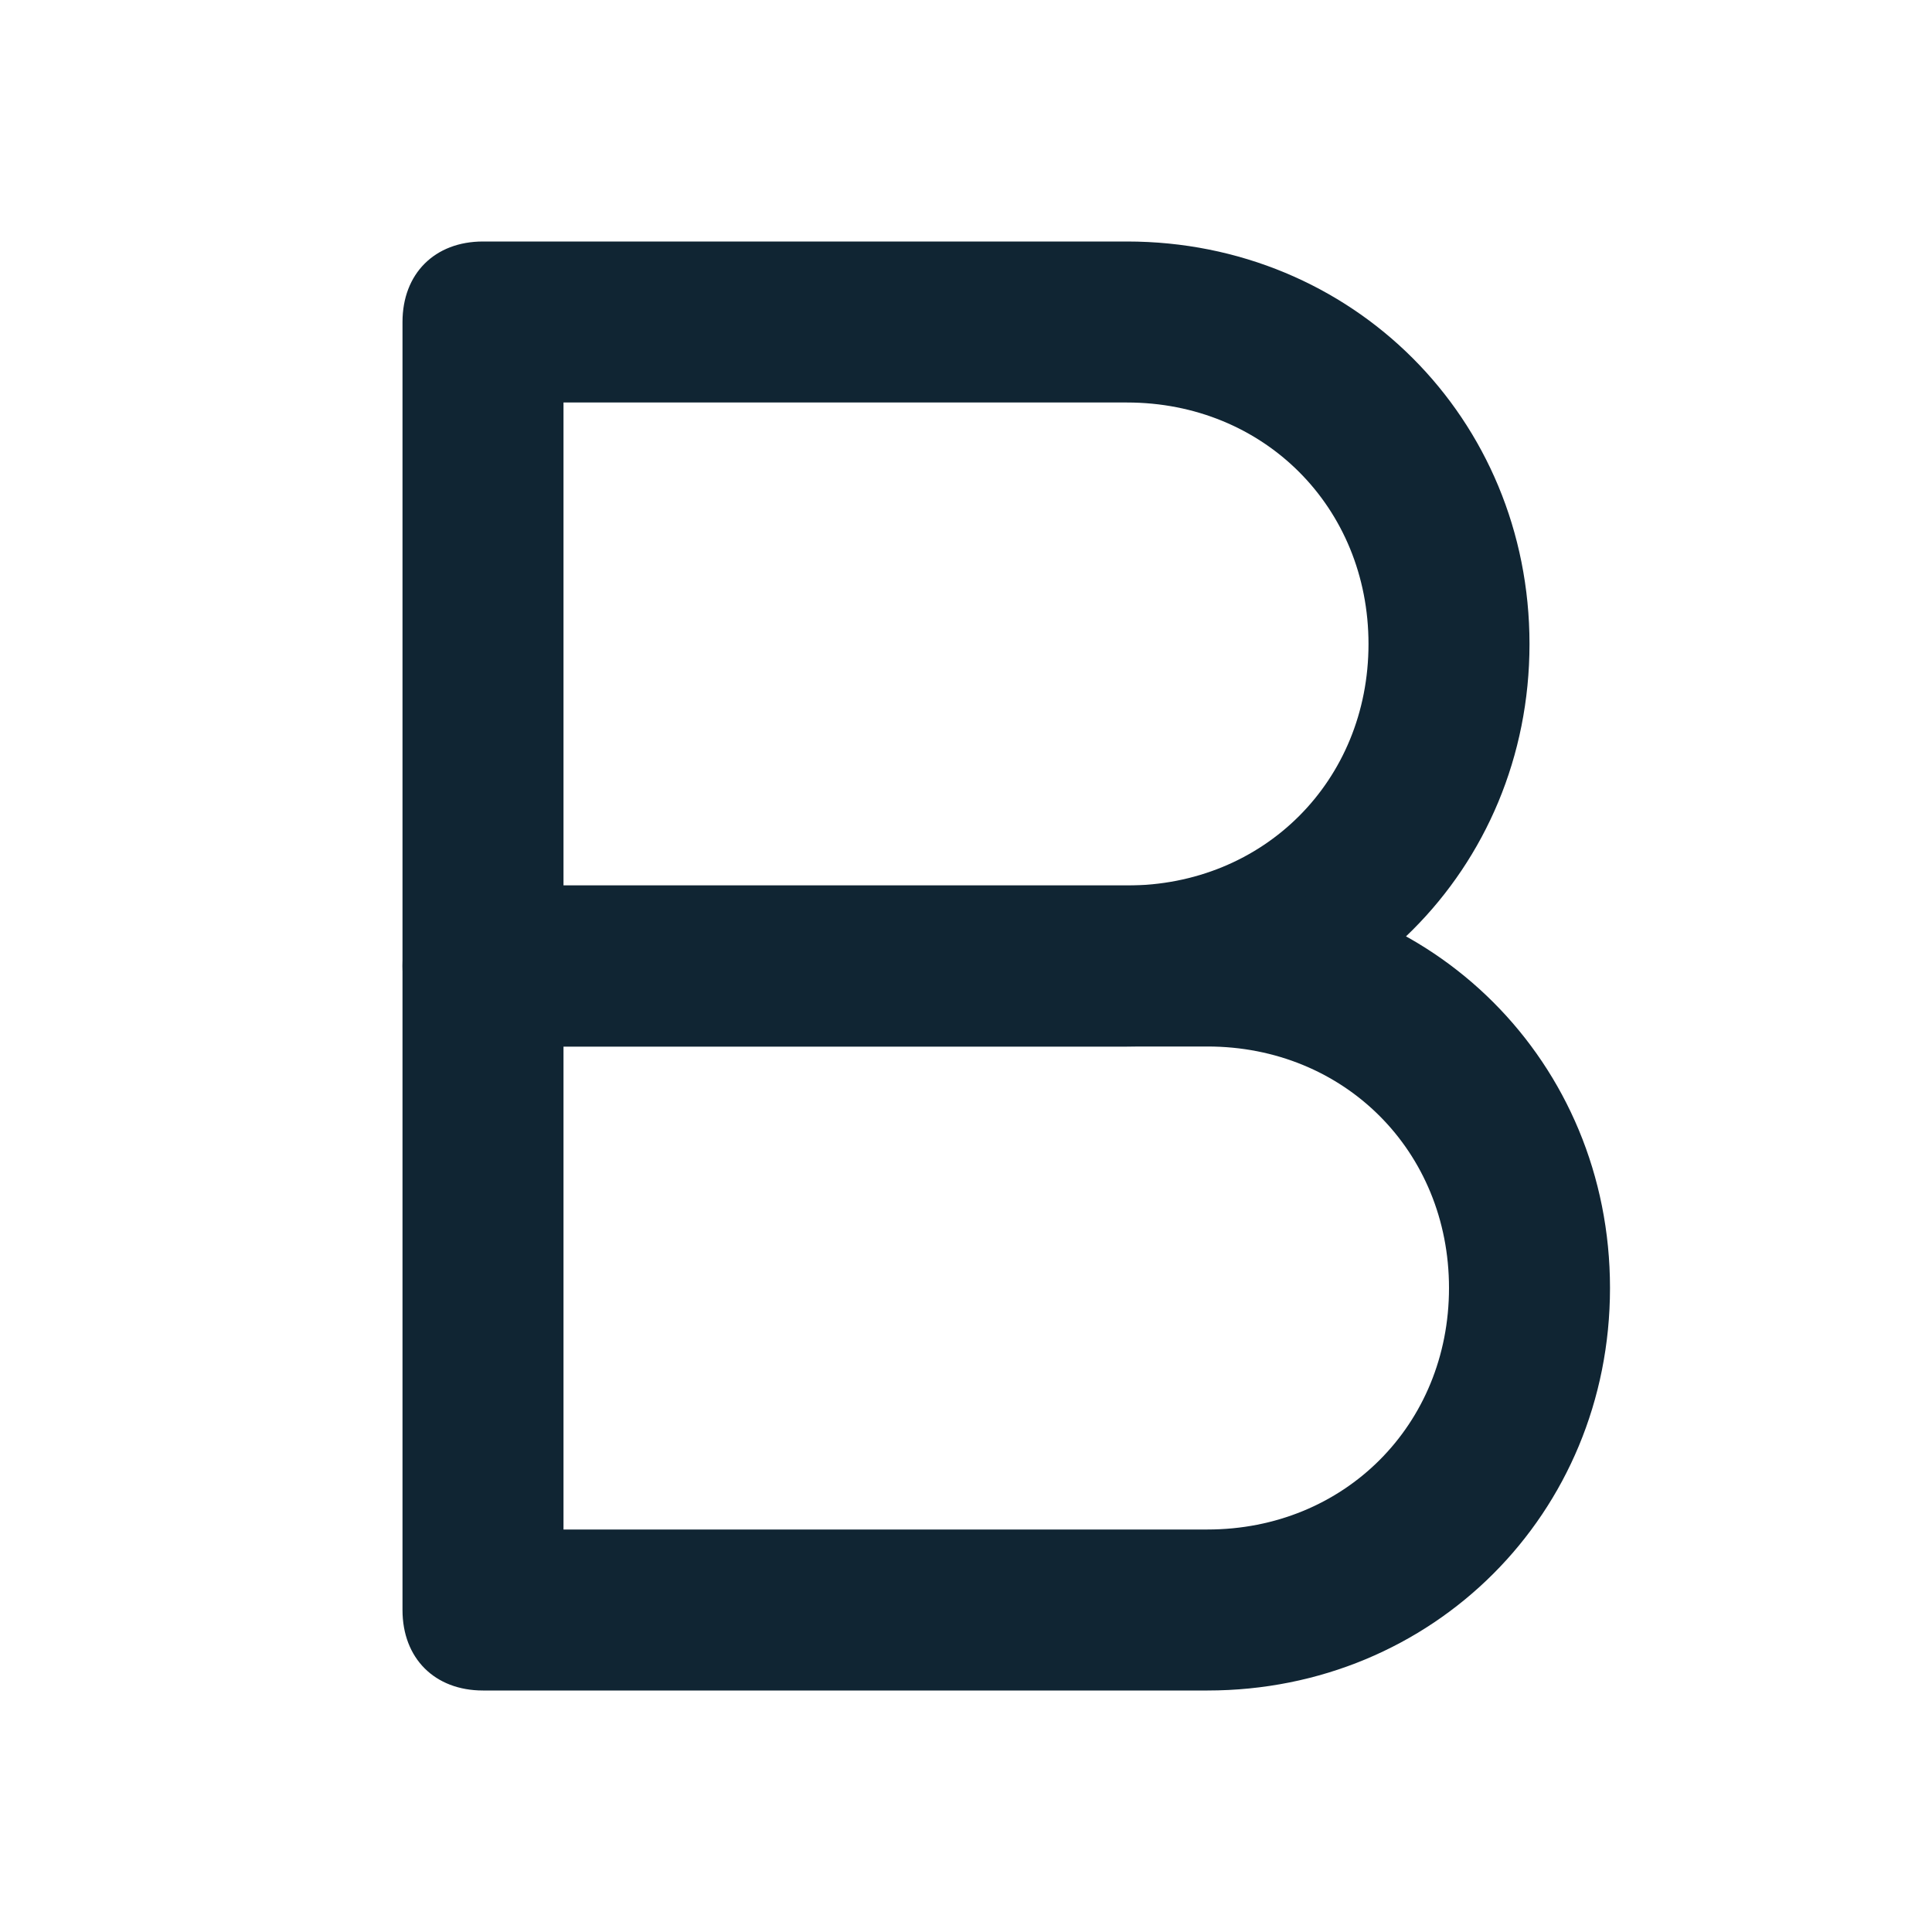
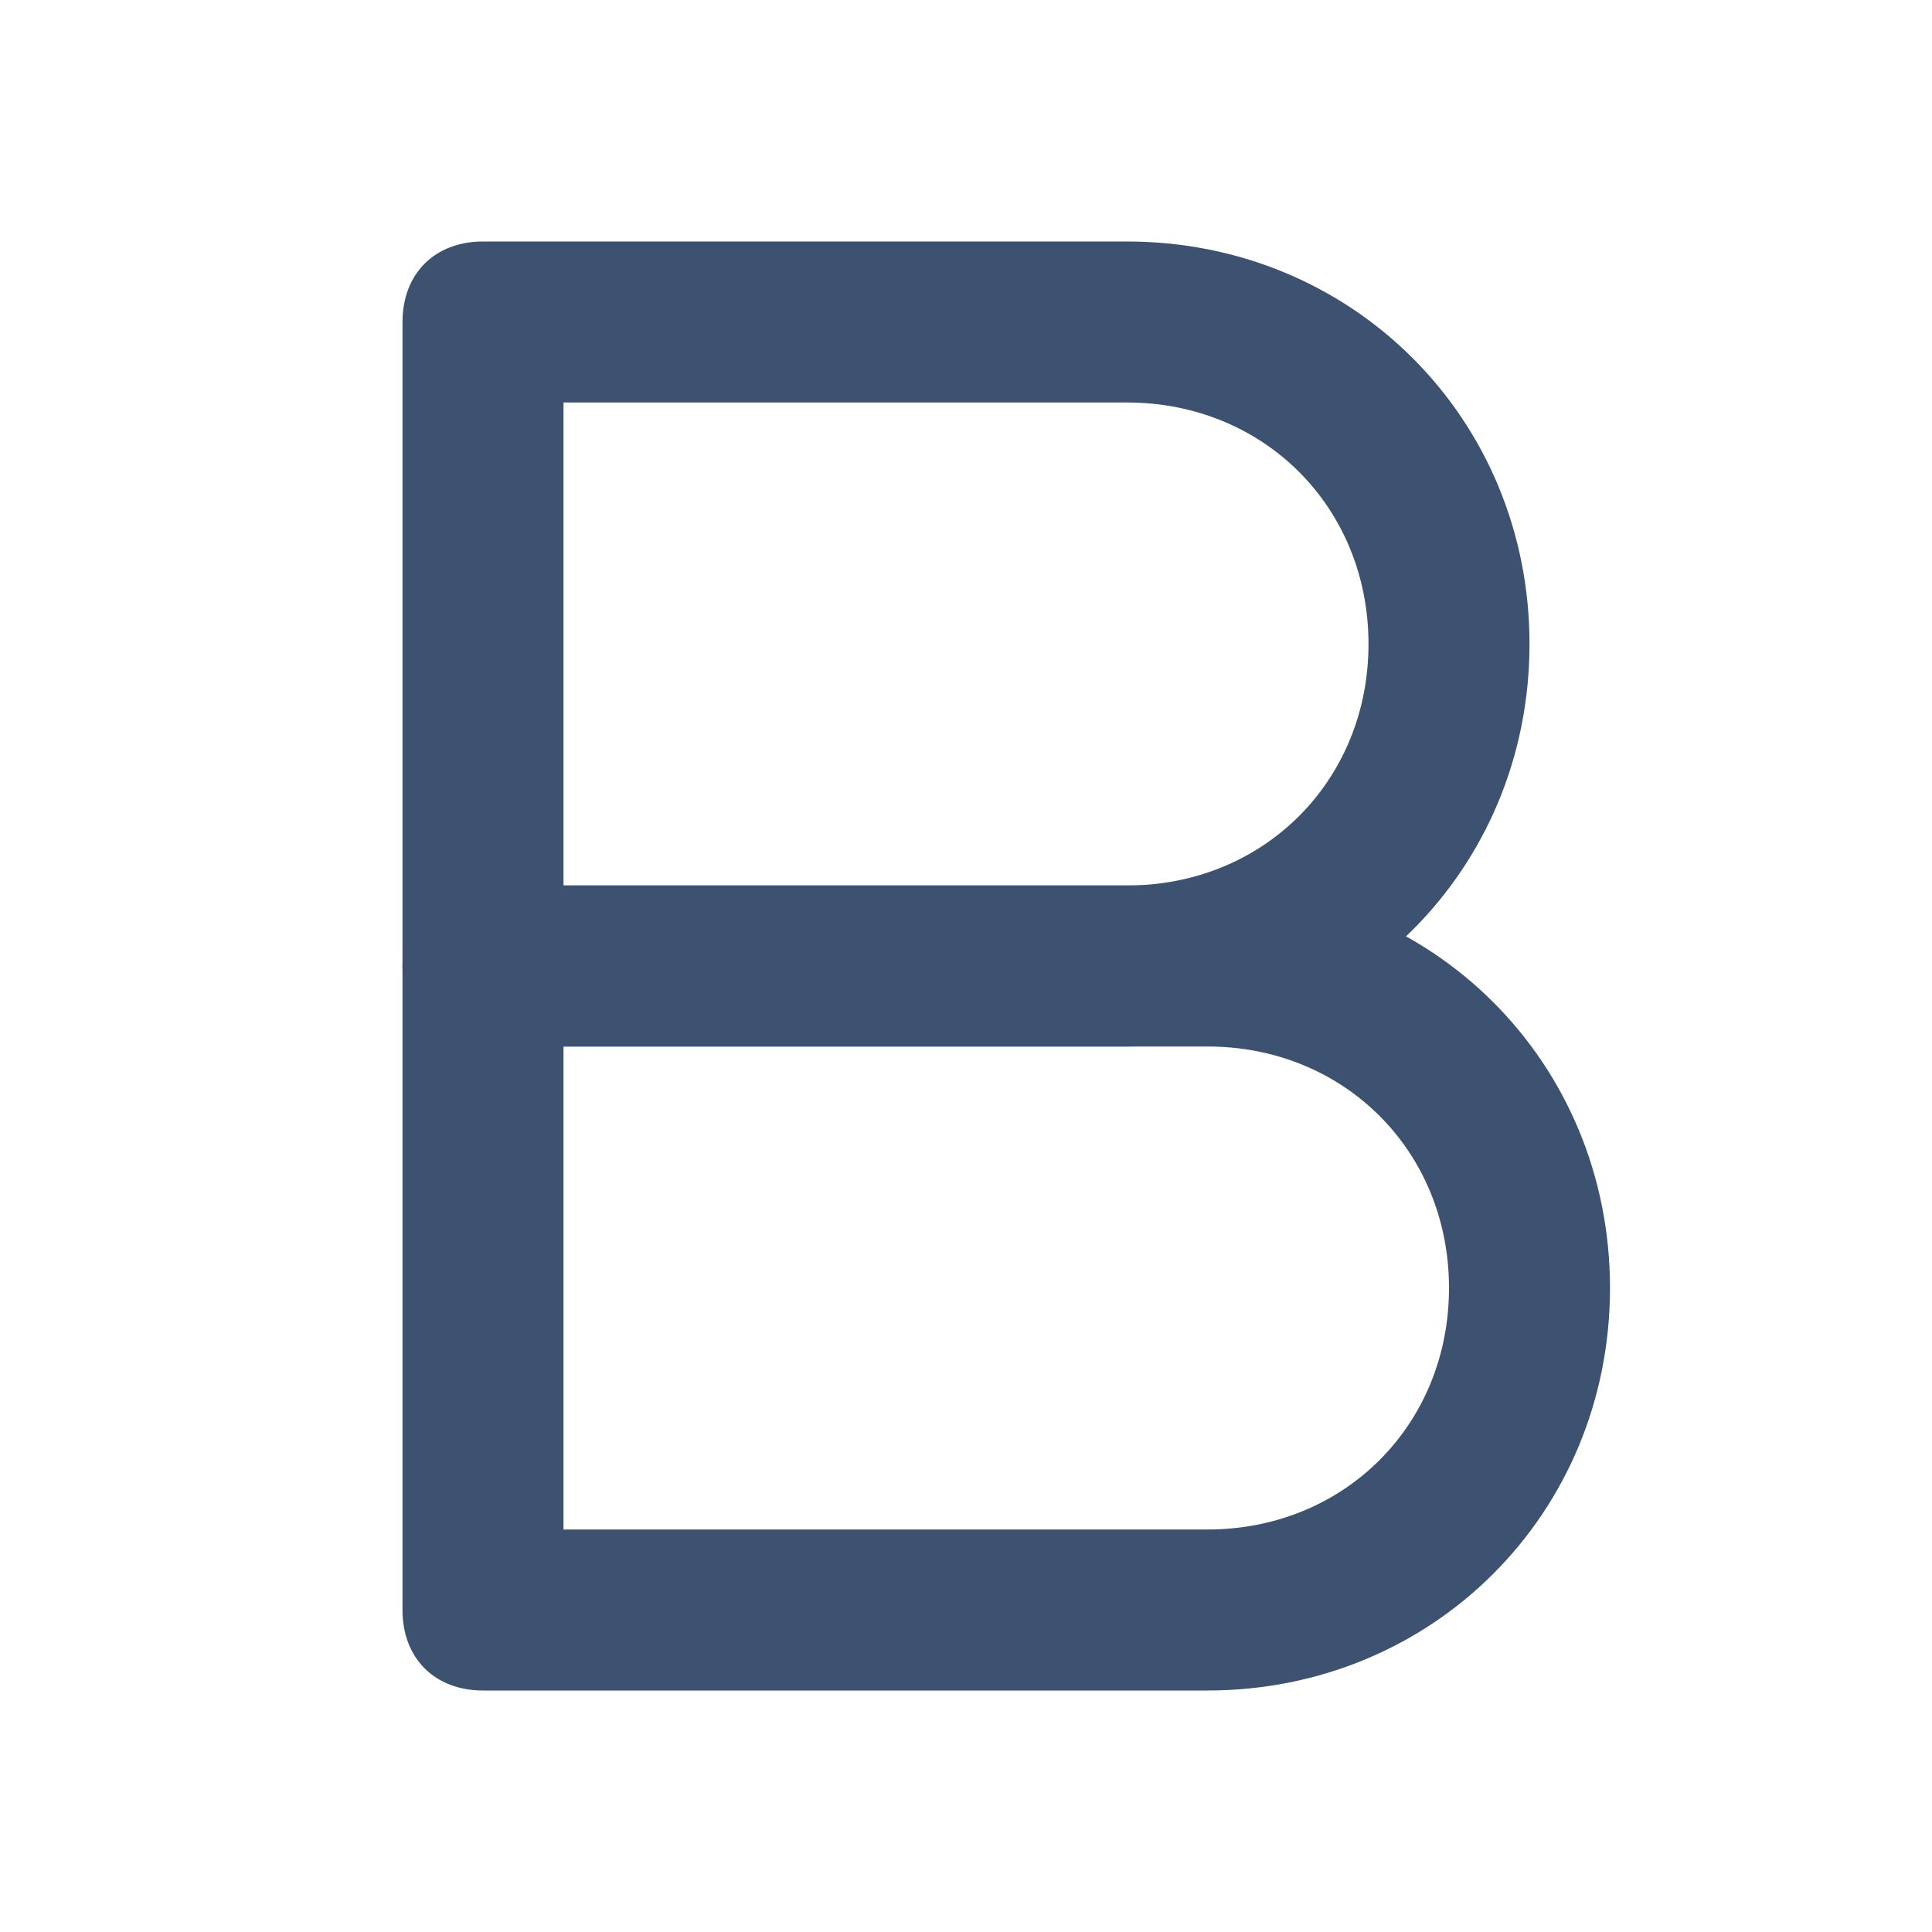
- <svg xmlns="http://www.w3.org/2000/svg" viewBox="0 0 24 24" fill="#102533">
+ <svg xmlns="http://www.w3.org/2000/svg" viewBox="0 0 24 24" fill="#3d5170">
  <path d="M14 13H6c-.6 0-1-.4-1-1V4c0-.6.4-1 1-1h8c2.8 0 5 2.2 5 5s-2.2 5-5 5zm-7-2h7c1.7 0 3-1.3 3-3s-1.3-3-3-3H7v6z" />
  <path d="M15 21H6c-.6 0-1-.4-1-1v-8c0-.6.4-1 1-1h9c2.8 0 5 2.2 5 5s-2.2 5-5 5zm-8-2h8c1.7 0 3-1.3 3-3s-1.3-3-3-3H7v6z" />
</svg>
